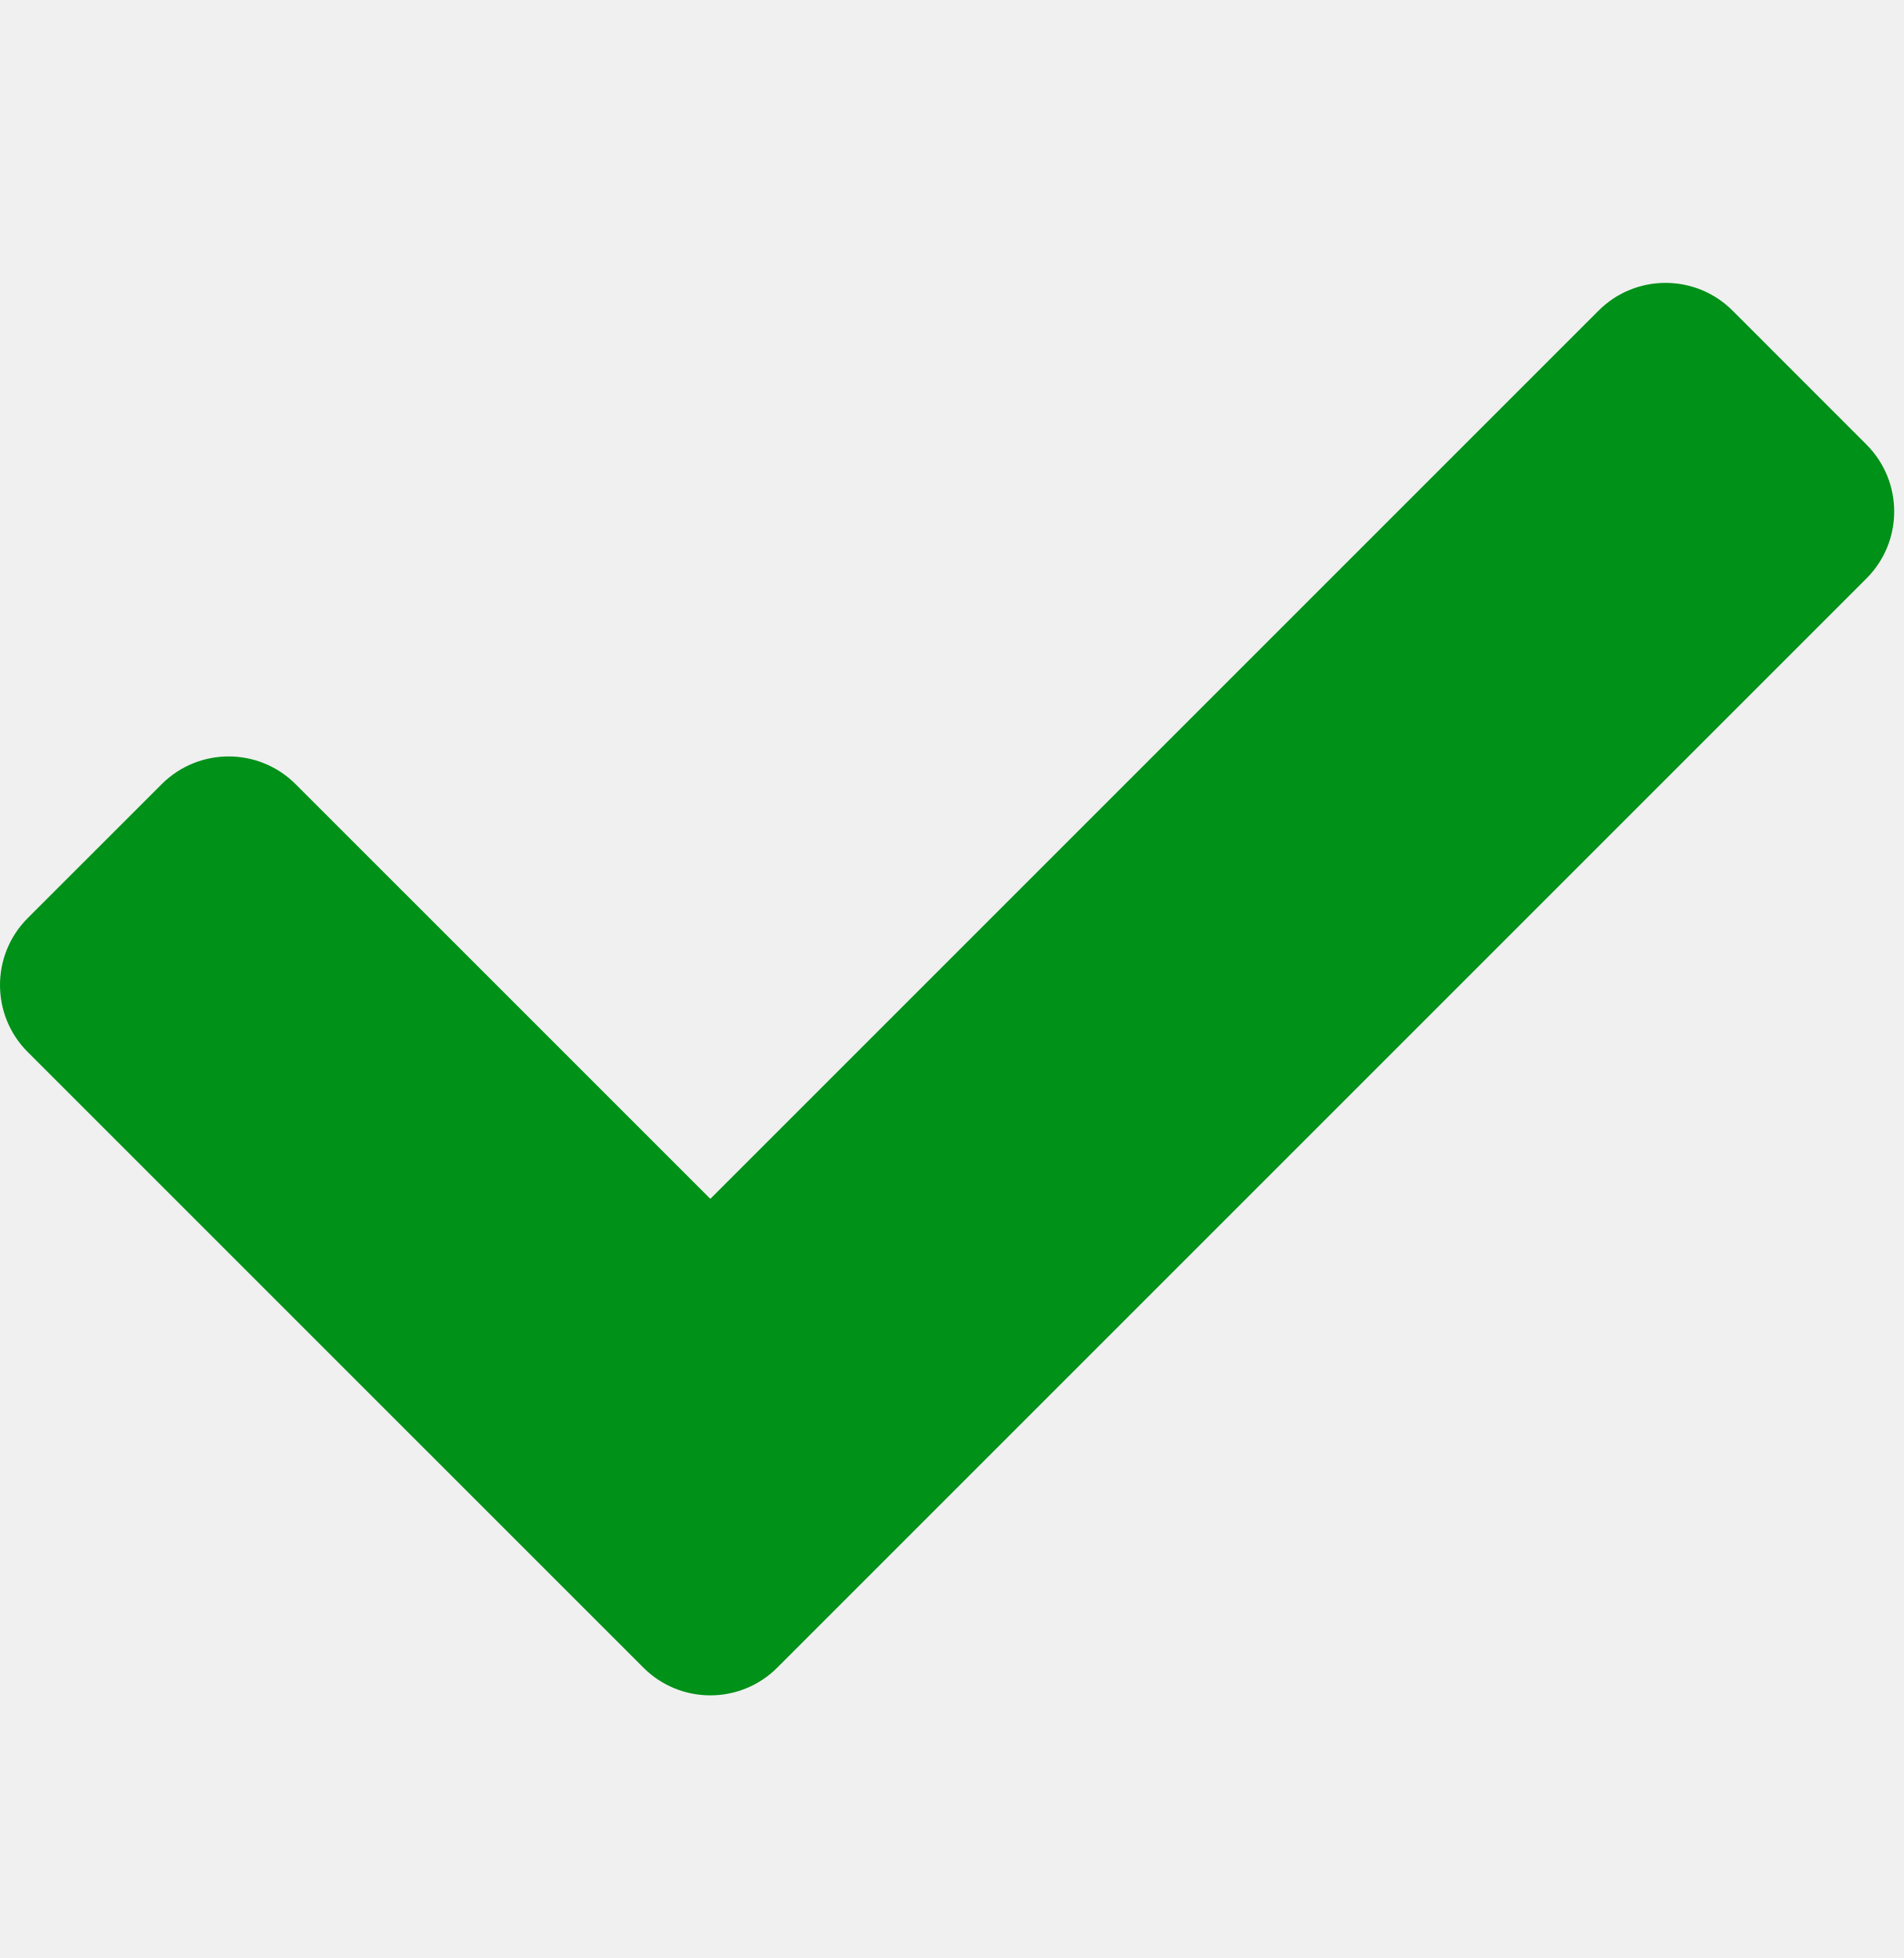
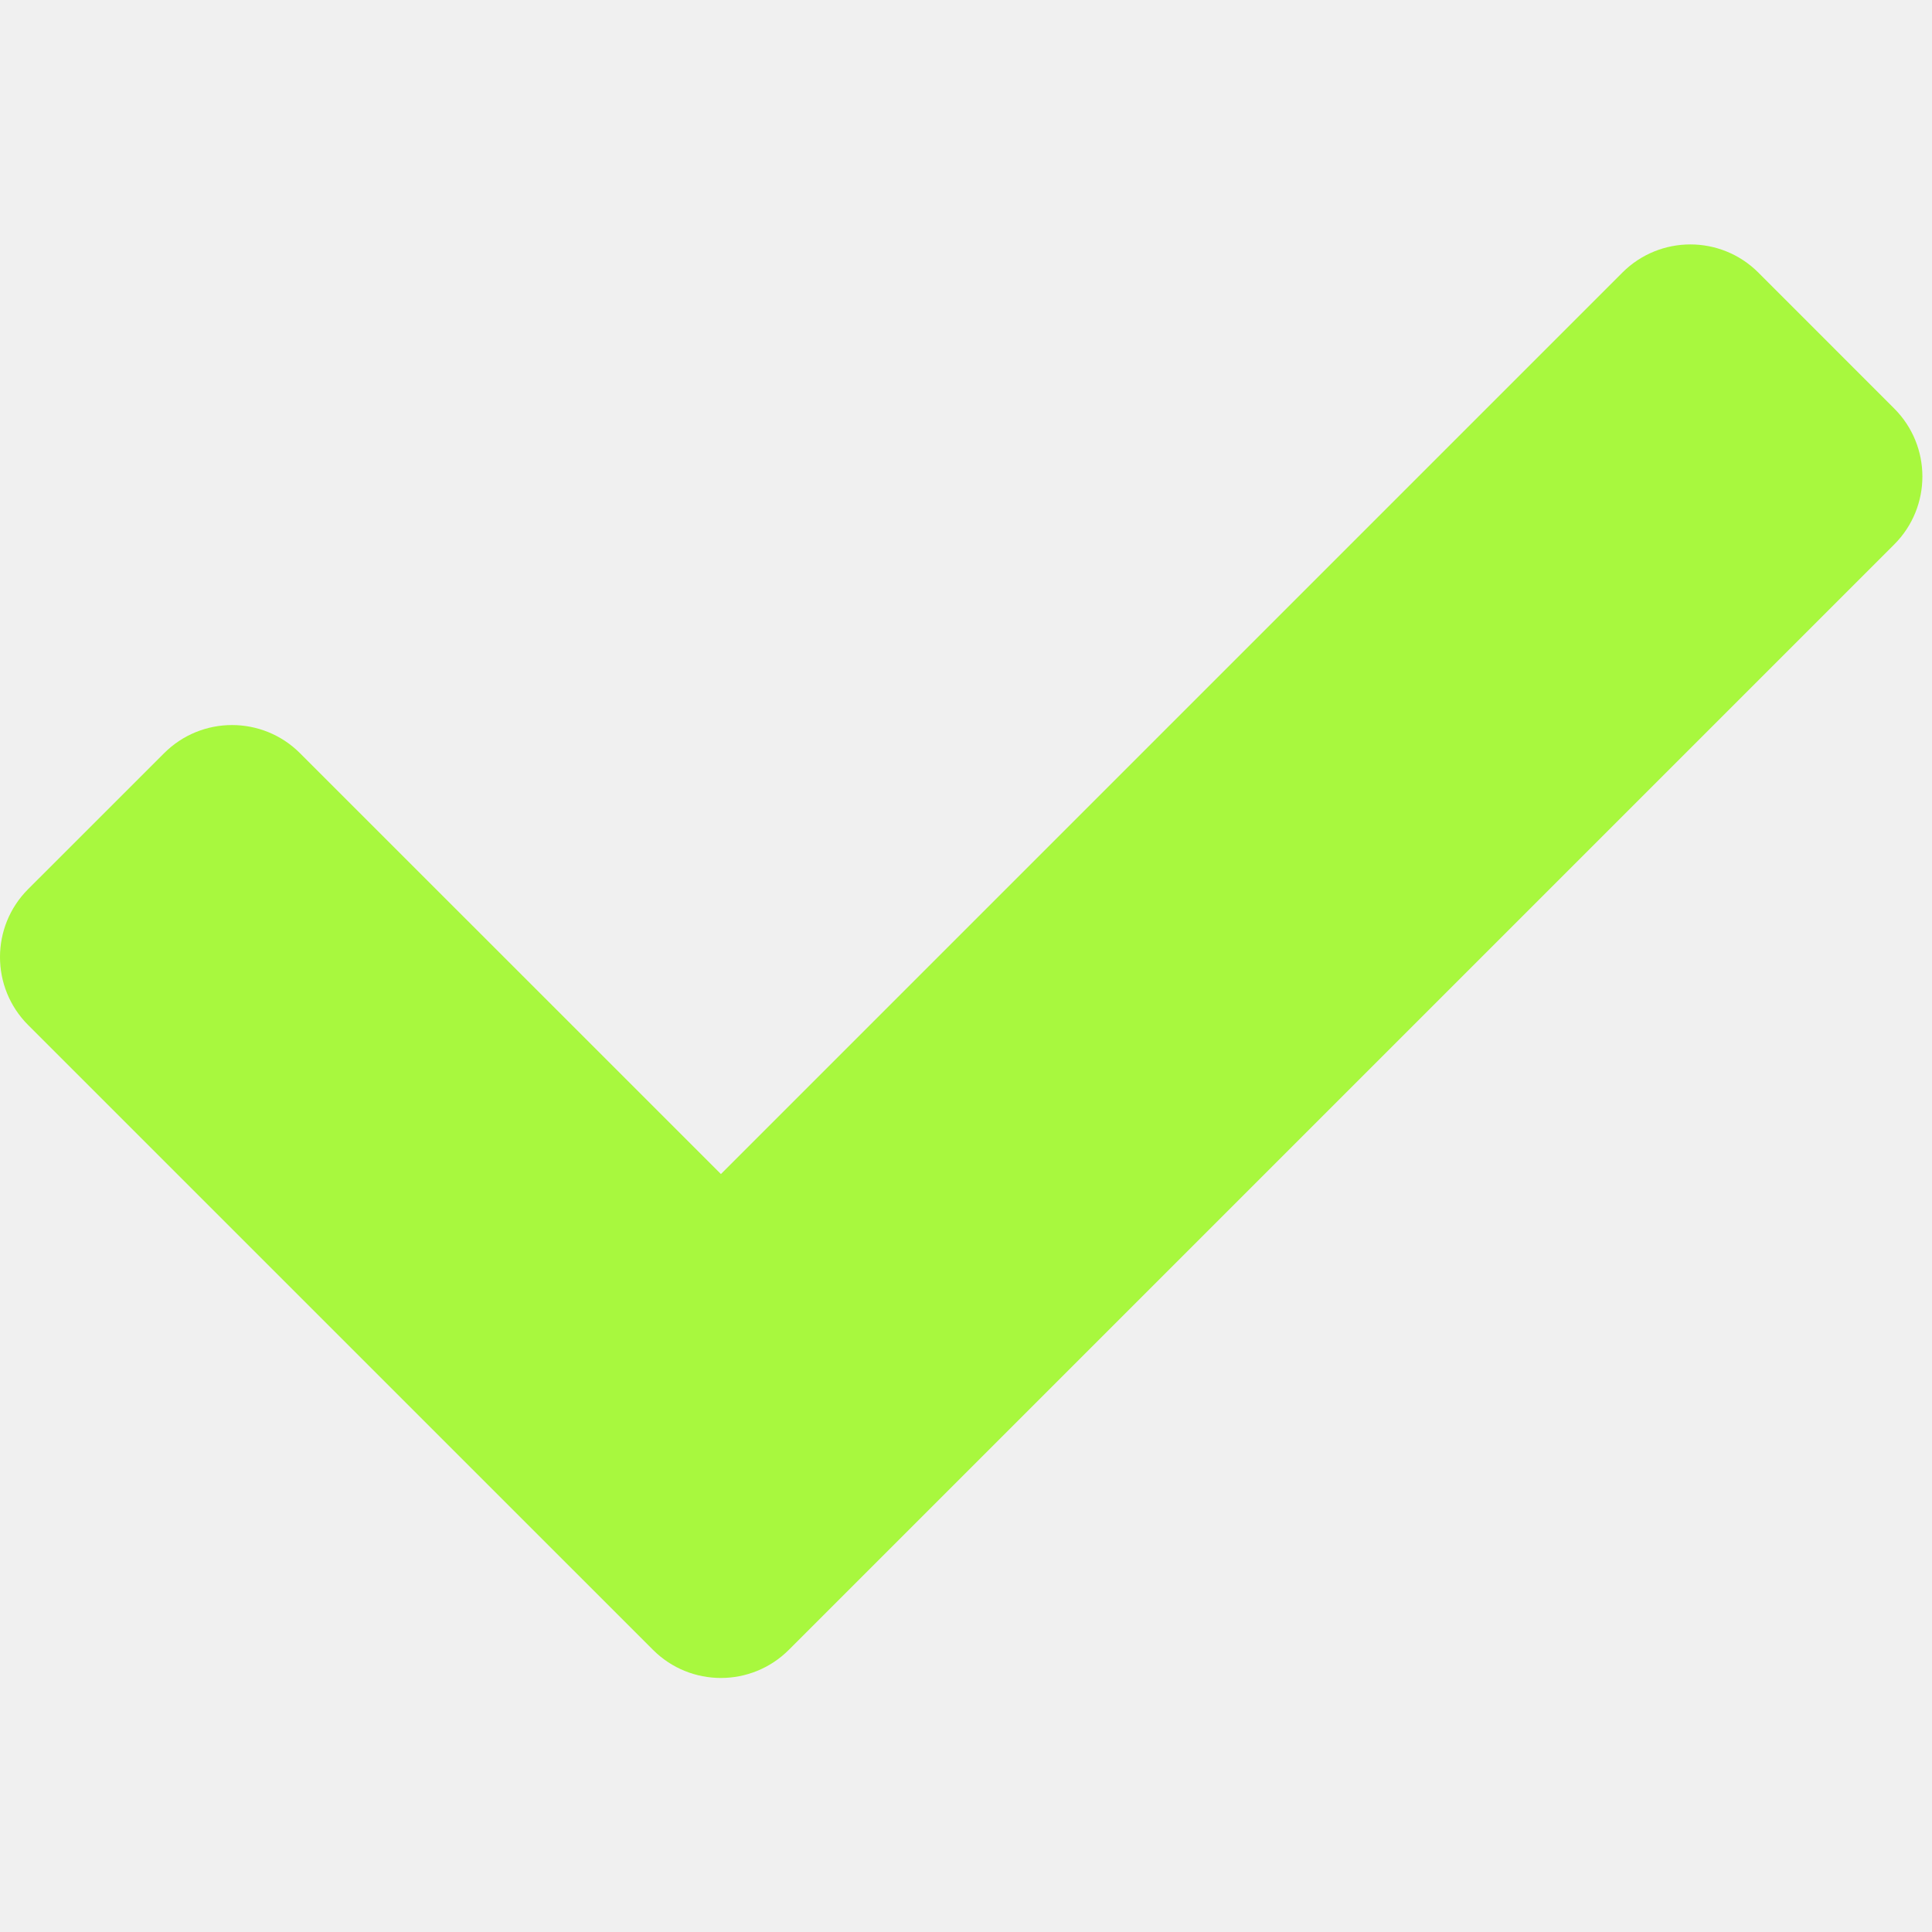
- <svg xmlns="http://www.w3.org/2000/svg" width="35" height="36" viewBox="0 0 35 36" fill="none">
-   <g clip-path="url(#clip0_939_3872)">
-     <path d="M11.829 30.661L0.51 19.343C-0.17 18.663 -0.17 17.56 0.51 16.88L2.973 14.418C3.652 13.738 4.755 13.738 5.435 14.418L13.06 22.042L29.391 5.711C30.071 5.031 31.174 5.031 31.854 5.711L34.316 8.174C34.996 8.854 34.996 9.956 34.316 10.636L14.291 30.661C13.611 31.341 12.508 31.341 11.829 30.661Z" fill="#009118" />
+ <svg xmlns="http://www.w3.org/2000/svg" width="35" height="35" viewBox="0 0 35 35" fill="none">
+   <g clip-path="url(#clip0_2168_3079)">
+     <path d="M11.829 29.888L0.51 18.57C-0.17 17.89 -0.17 16.787 0.51 16.107L2.973 13.645C3.652 12.965 4.755 12.965 5.435 13.645L13.06 21.269L29.391 4.938C30.071 4.258 31.174 4.258 31.854 4.938L34.316 7.401C34.996 8.081 34.996 9.183 34.316 9.863L14.291 29.888C13.611 30.568 12.508 30.568 11.829 29.888Z" fill="#A8F83E" />
  </g>
  <defs>
-     <clipPath id="clip0_939_3872">
-       <rect width="34.826" height="34.826" fill="white" transform="translate(0 0.773438)" />
+     <clipPath id="clip0_2168_3079">
+       <rect width="34.826" height="34.826" fill="white" />
    </clipPath>
  </defs>
</svg>
